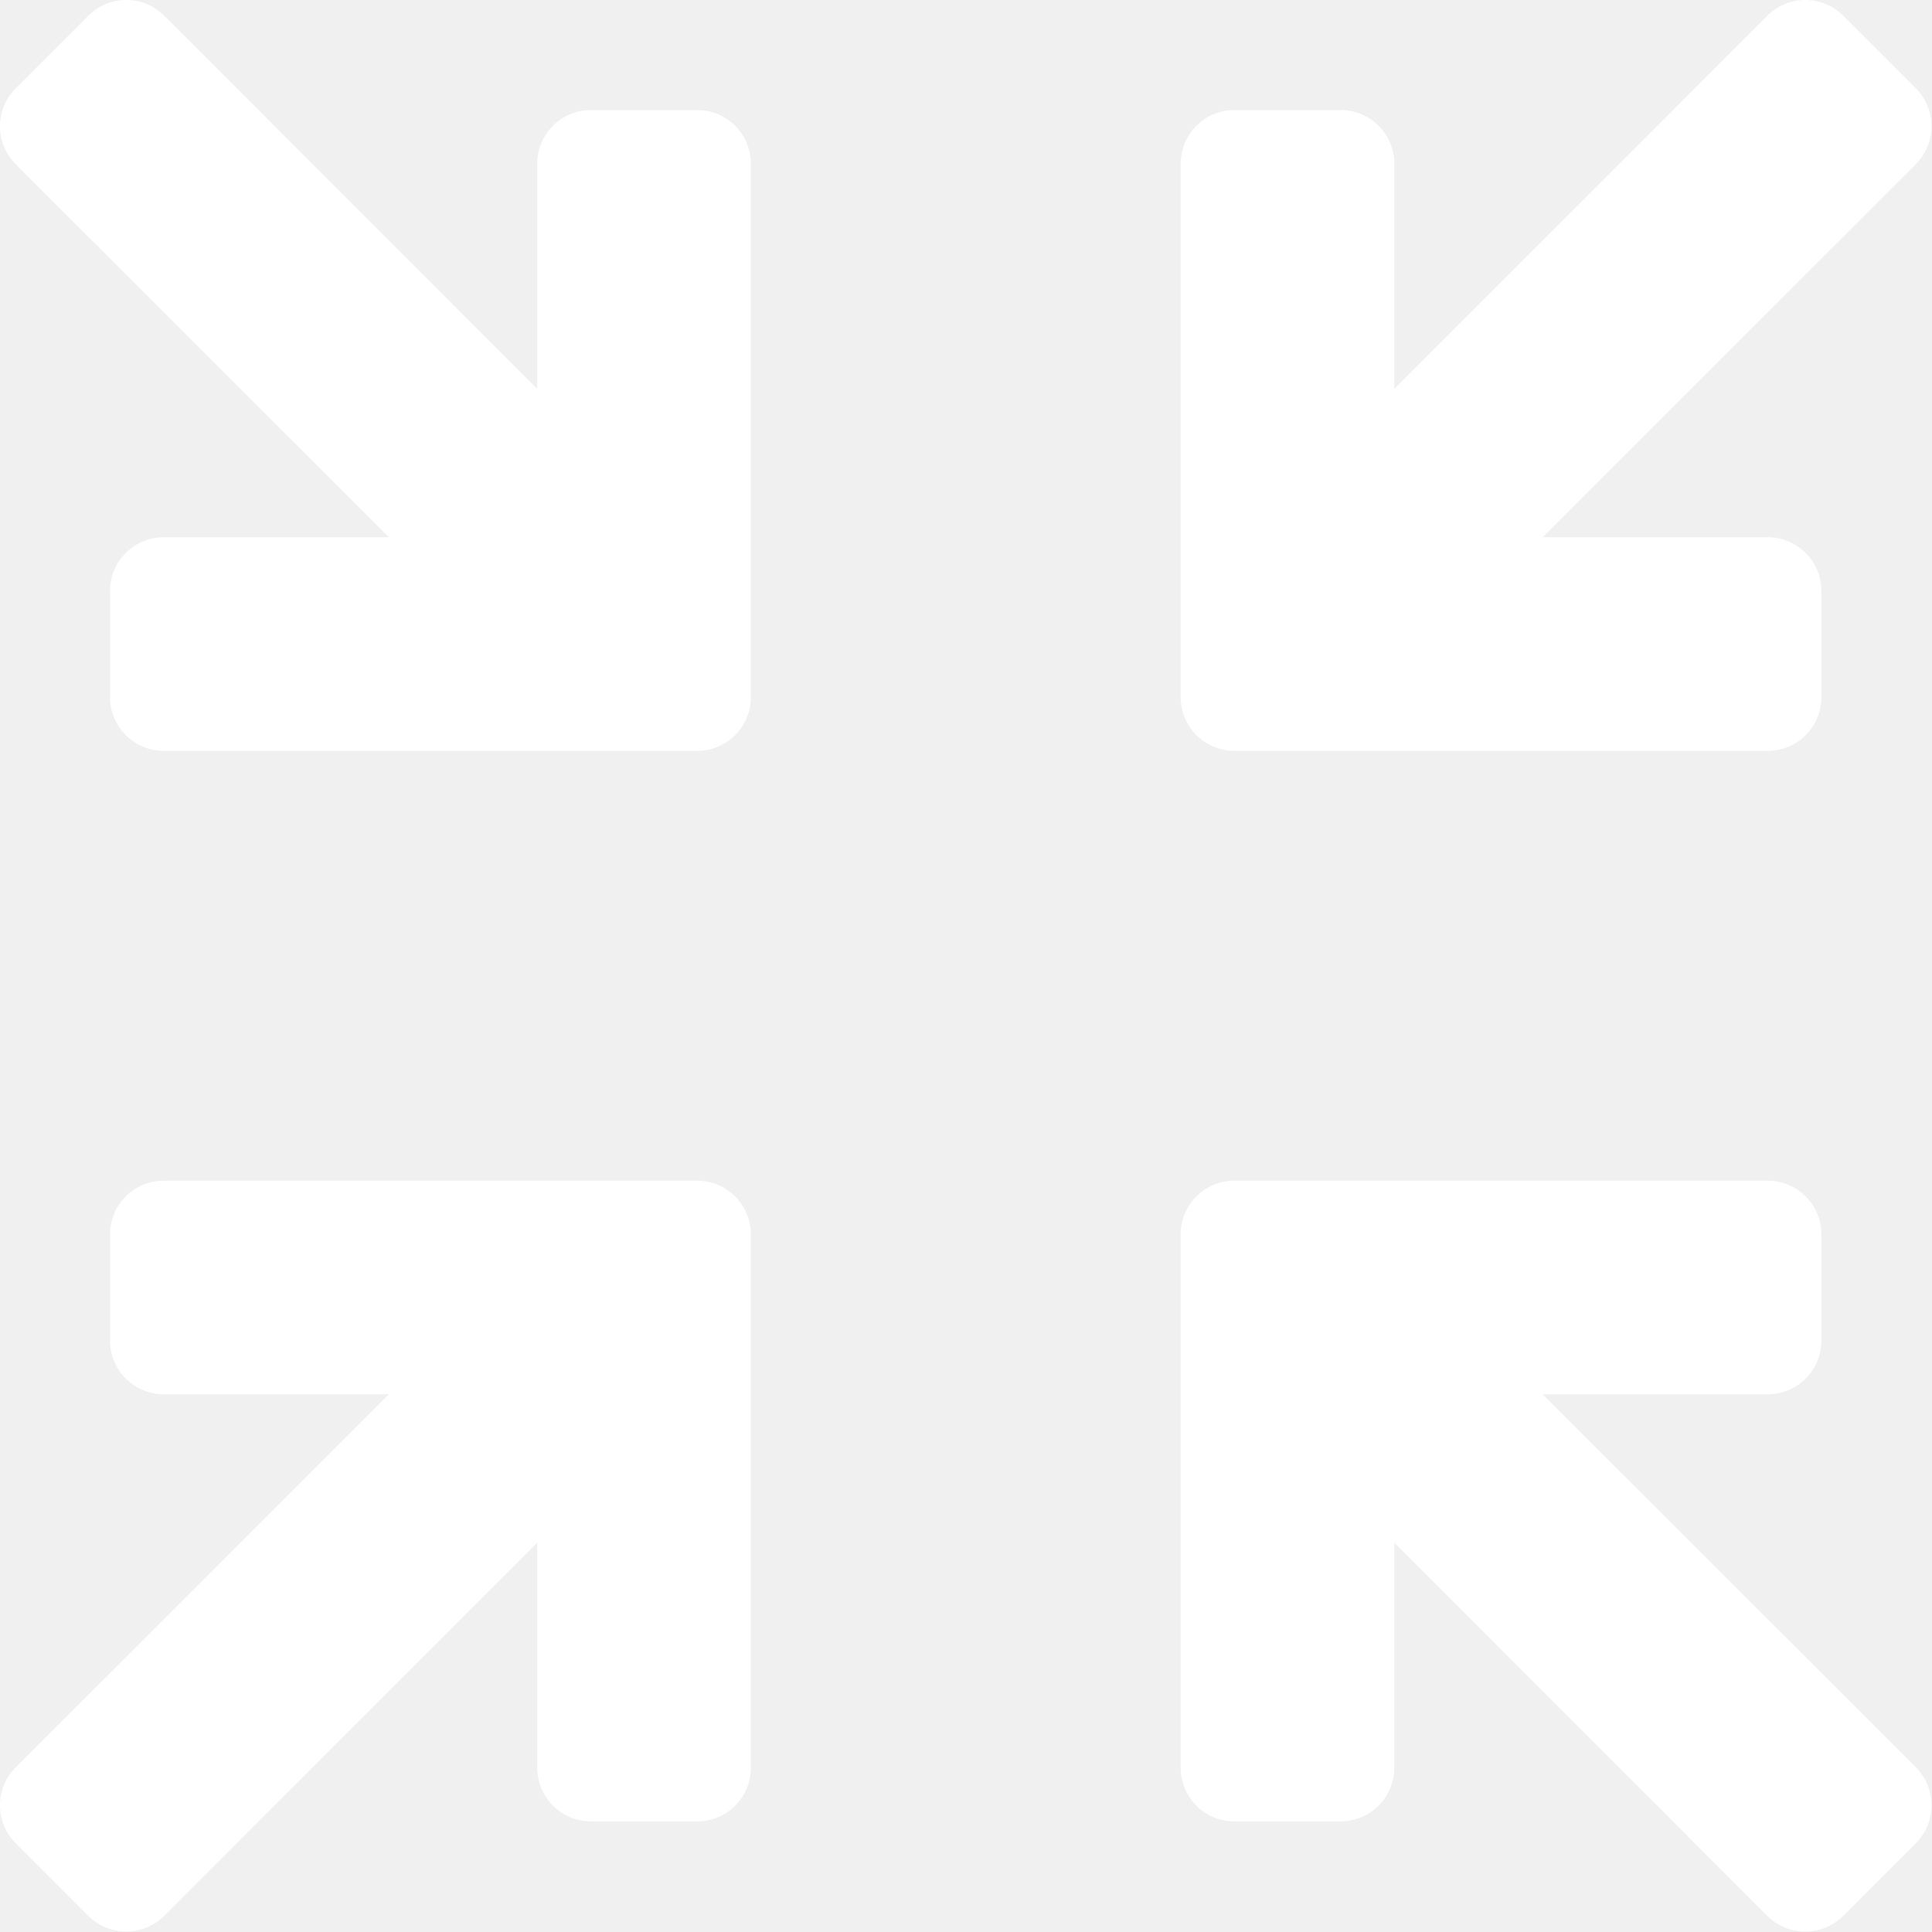
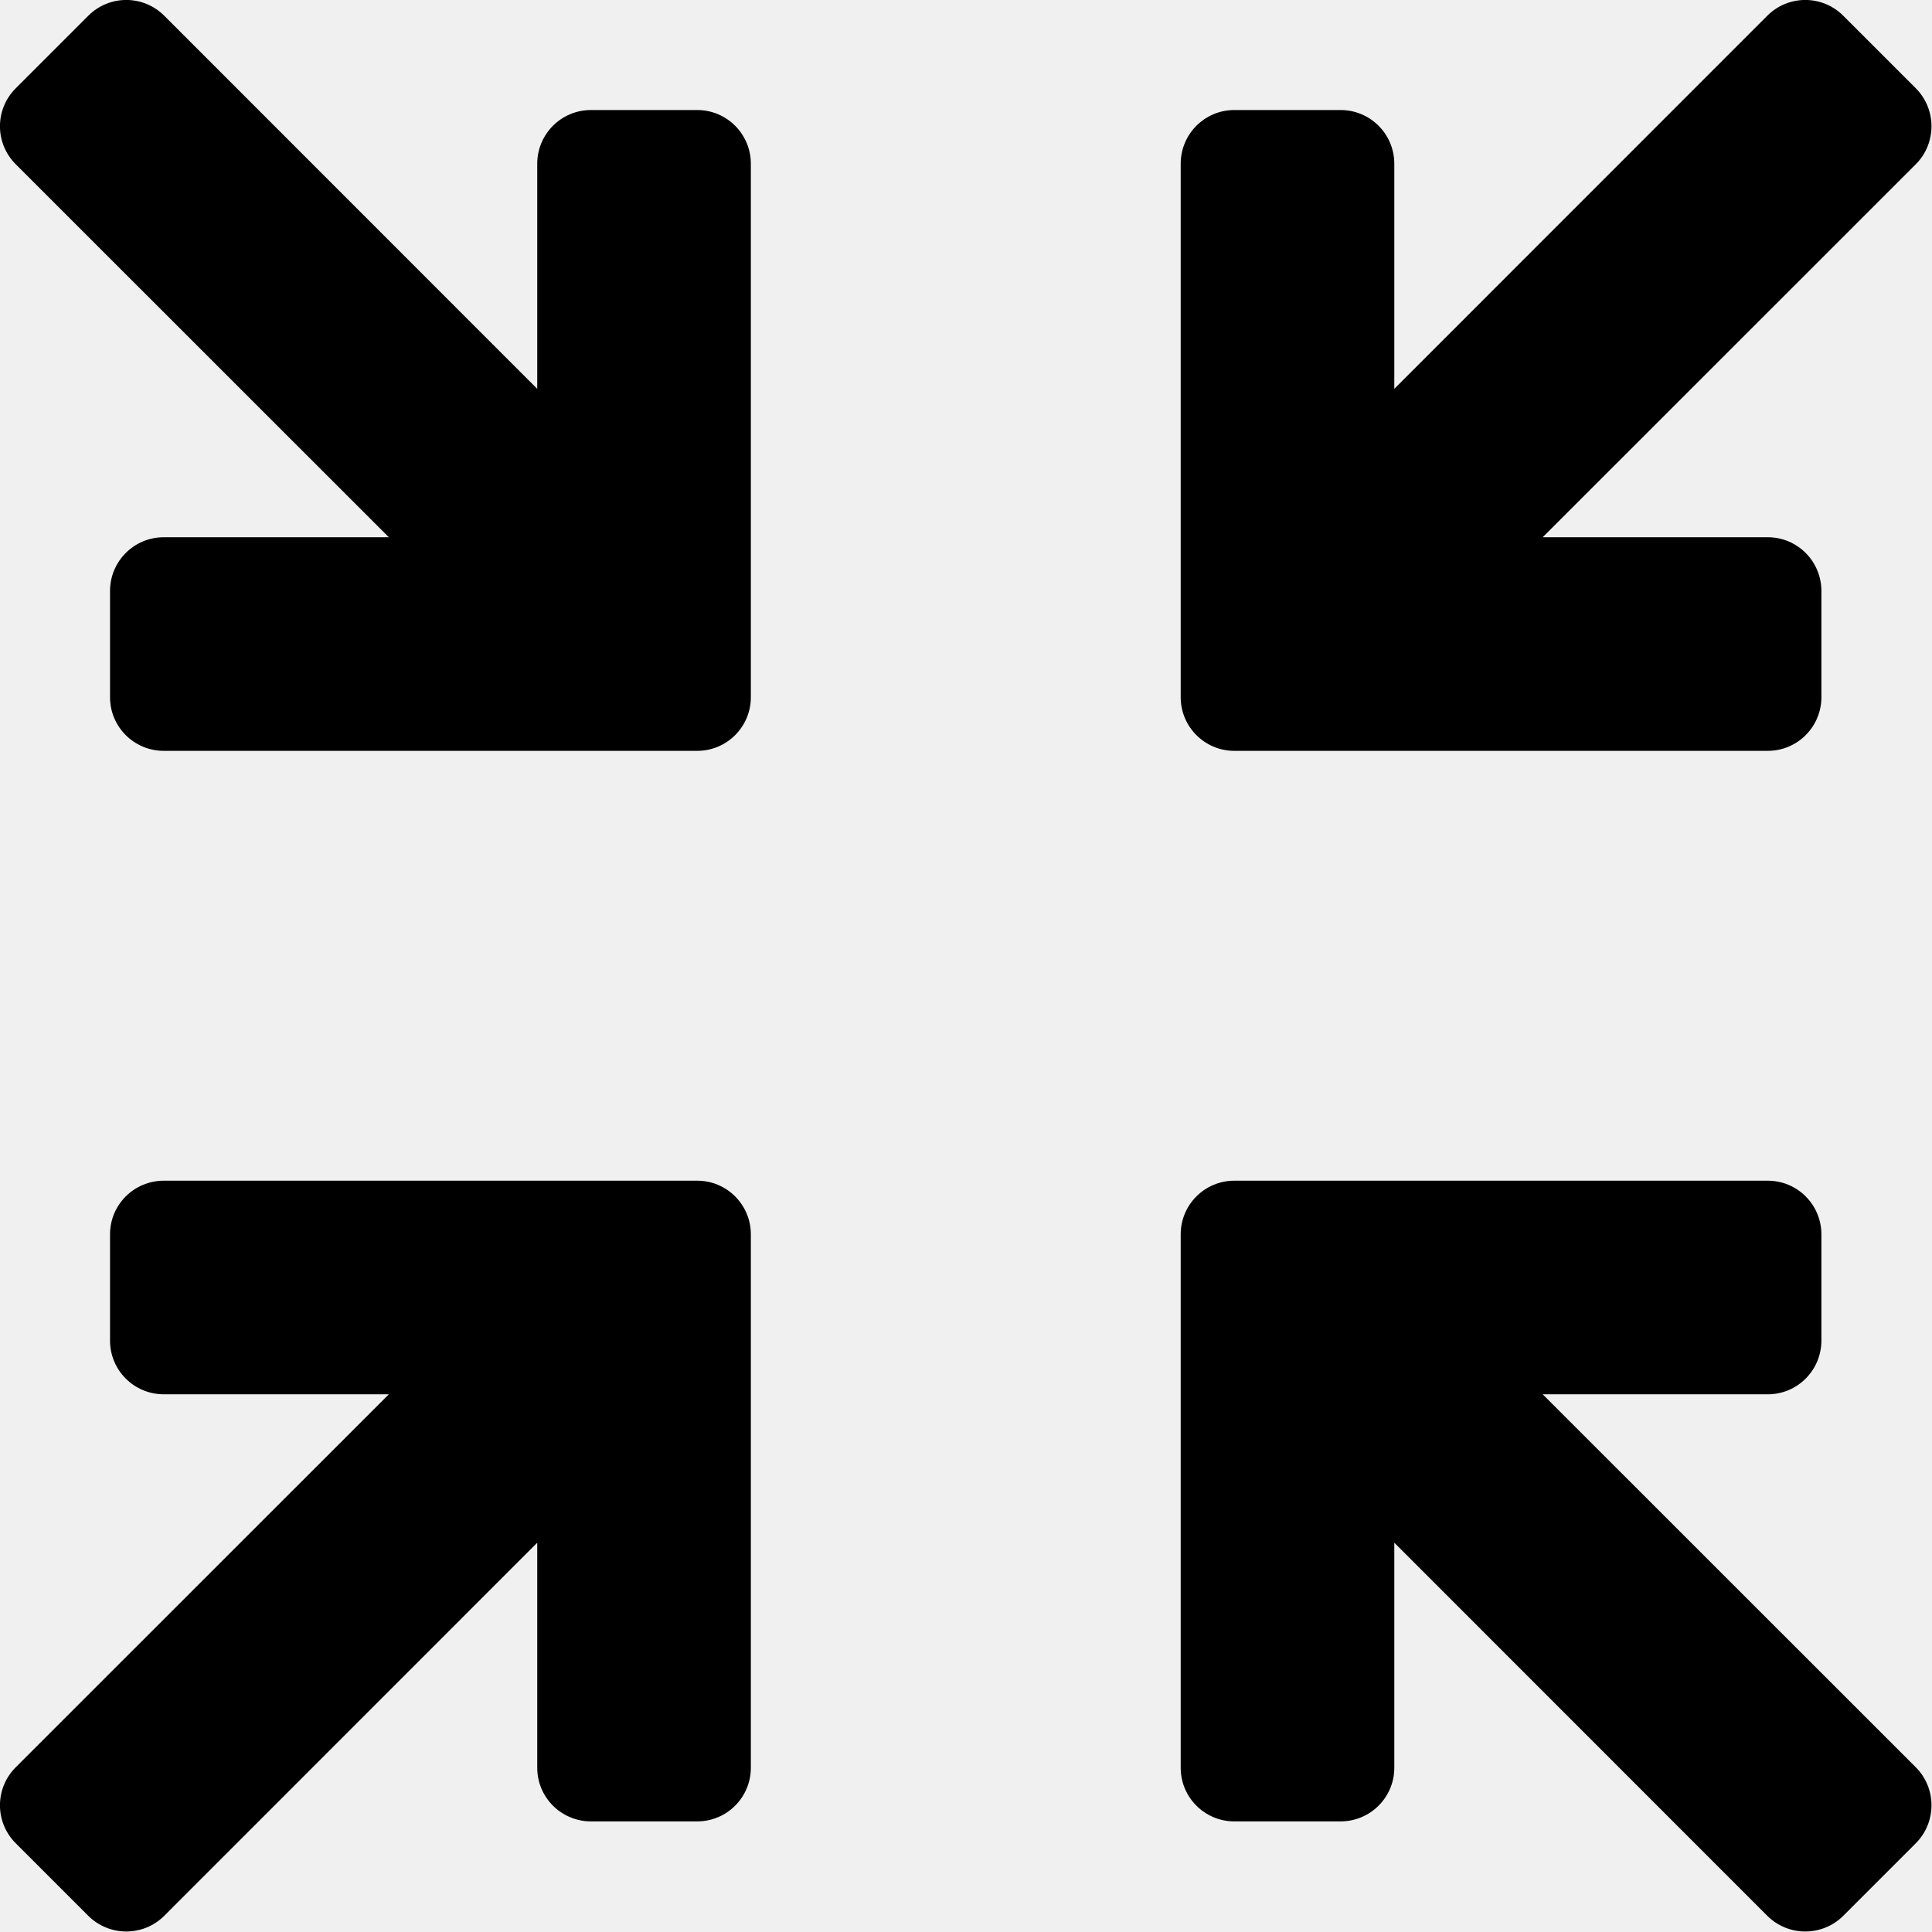
<svg width="16px" height="16px" viewBox="0 0 16 16">
-   <g id="Artboard" transform="translate(-465, -96)" fill="#FFFFFF">
+   <g id="Artboard" transform="translate(-465, -96)" fill="currentColor">
    <g id="icons/scrubber/Minimize-–-2PT" transform="translate(465, 96)">
      <path d="M1.769,2.998 L1.769,4.862 C1.769,5.108 1.57,5.307 1.324,5.307 L0.444,5.307 C0.199,5.307 1.41082469e-16,5.108 1.11022302e-16,4.862 L1.11022302e-16,0.444 C8.09621357e-17,0.199 0.199,2.67134855e-16 0.444,2.22044605e-16 L1.769,0 L4.862,1.11022302e-16 C5.108,6.59320524e-17 5.307,0.199 5.307,0.444 L5.307,1.324 C5.307,1.57 5.108,1.769 4.862,1.769 L2.998,1.769 L6.088,4.858 C6.262,5.032 6.262,5.313 6.088,5.487 L5.487,6.088 C5.313,6.262 5.032,6.262 4.858,6.088 L1.769,2.998 Z" transform="translate(3.109094, 3.109094) scale(-1, -1) translate(-3.109094, -3.109094) " />
      <path d="M11.547,2.998 L11.547,4.862 C11.547,5.108 11.348,5.307 11.102,5.307 L10.222,5.307 C9.977,5.307 9.778,5.108 9.778,4.862 L9.778,0.444 C9.778,0.199 9.977,2.67134855e-16 10.222,2.22044605e-16 L11.547,0 L14.64,1.11022302e-16 C14.885,6.59320524e-17 15.084,0.199 15.084,0.444 L15.084,1.324 C15.084,1.57 14.885,1.769 14.64,1.769 L12.776,1.769 L15.866,4.858 C16.039,5.032 16.039,5.313 15.866,5.487 L15.265,6.088 C15.091,6.262 14.81,6.262 14.636,6.088 L11.547,2.998 Z" id="Combined-Shape-Copy" transform="translate(12.88687, 3.109094) scale(1, -1) translate(-12.88687, -3.109094) " />
      <path d="M11.547,12.776 L11.547,14.64 C11.547,14.885 11.348,15.084 11.102,15.084 L10.222,15.084 C9.977,15.084 9.778,14.885 9.778,14.64 L9.778,10.222 C9.778,9.977 9.977,9.778 10.222,9.778 L11.547,9.778 L14.64,9.778 C14.885,9.778 15.084,9.977 15.084,10.222 L15.084,11.102 C15.084,11.348 14.885,11.547 14.64,11.547 L12.776,11.547 L15.866,14.636 C16.039,14.81 16.039,15.091 15.866,15.265 L15.265,15.866 C15.091,16.039 14.81,16.039 14.636,15.866 L11.547,12.776 Z" id="Combined-Shape-Copy-2" />
      <path d="M1.769,12.776 L1.769,14.64 C1.769,14.885 1.57,15.084 1.324,15.084 L0.444,15.084 C0.199,15.084 1.41082469e-16,14.885 1.11022302e-16,14.64 L1.11022302e-16,10.222 C8.09621357e-17,9.977 0.199,9.778 0.444,9.778 L1.769,9.778 L4.862,9.778 C5.108,9.778 5.307,9.977 5.307,10.222 L5.307,11.102 C5.307,11.348 5.108,11.547 4.862,11.547 L2.998,11.547 L6.088,14.636 C6.262,14.81 6.262,15.091 6.088,15.265 L5.487,15.866 C5.313,16.039 5.032,16.039 4.858,15.866 L1.769,12.776 Z" id="Combined-Shape-Copy-3" transform="translate(3.109094, 12.88687) scale(-1, 1) translate(-3.109094, -12.88687) " />
    </g>
  </g>
</svg>
